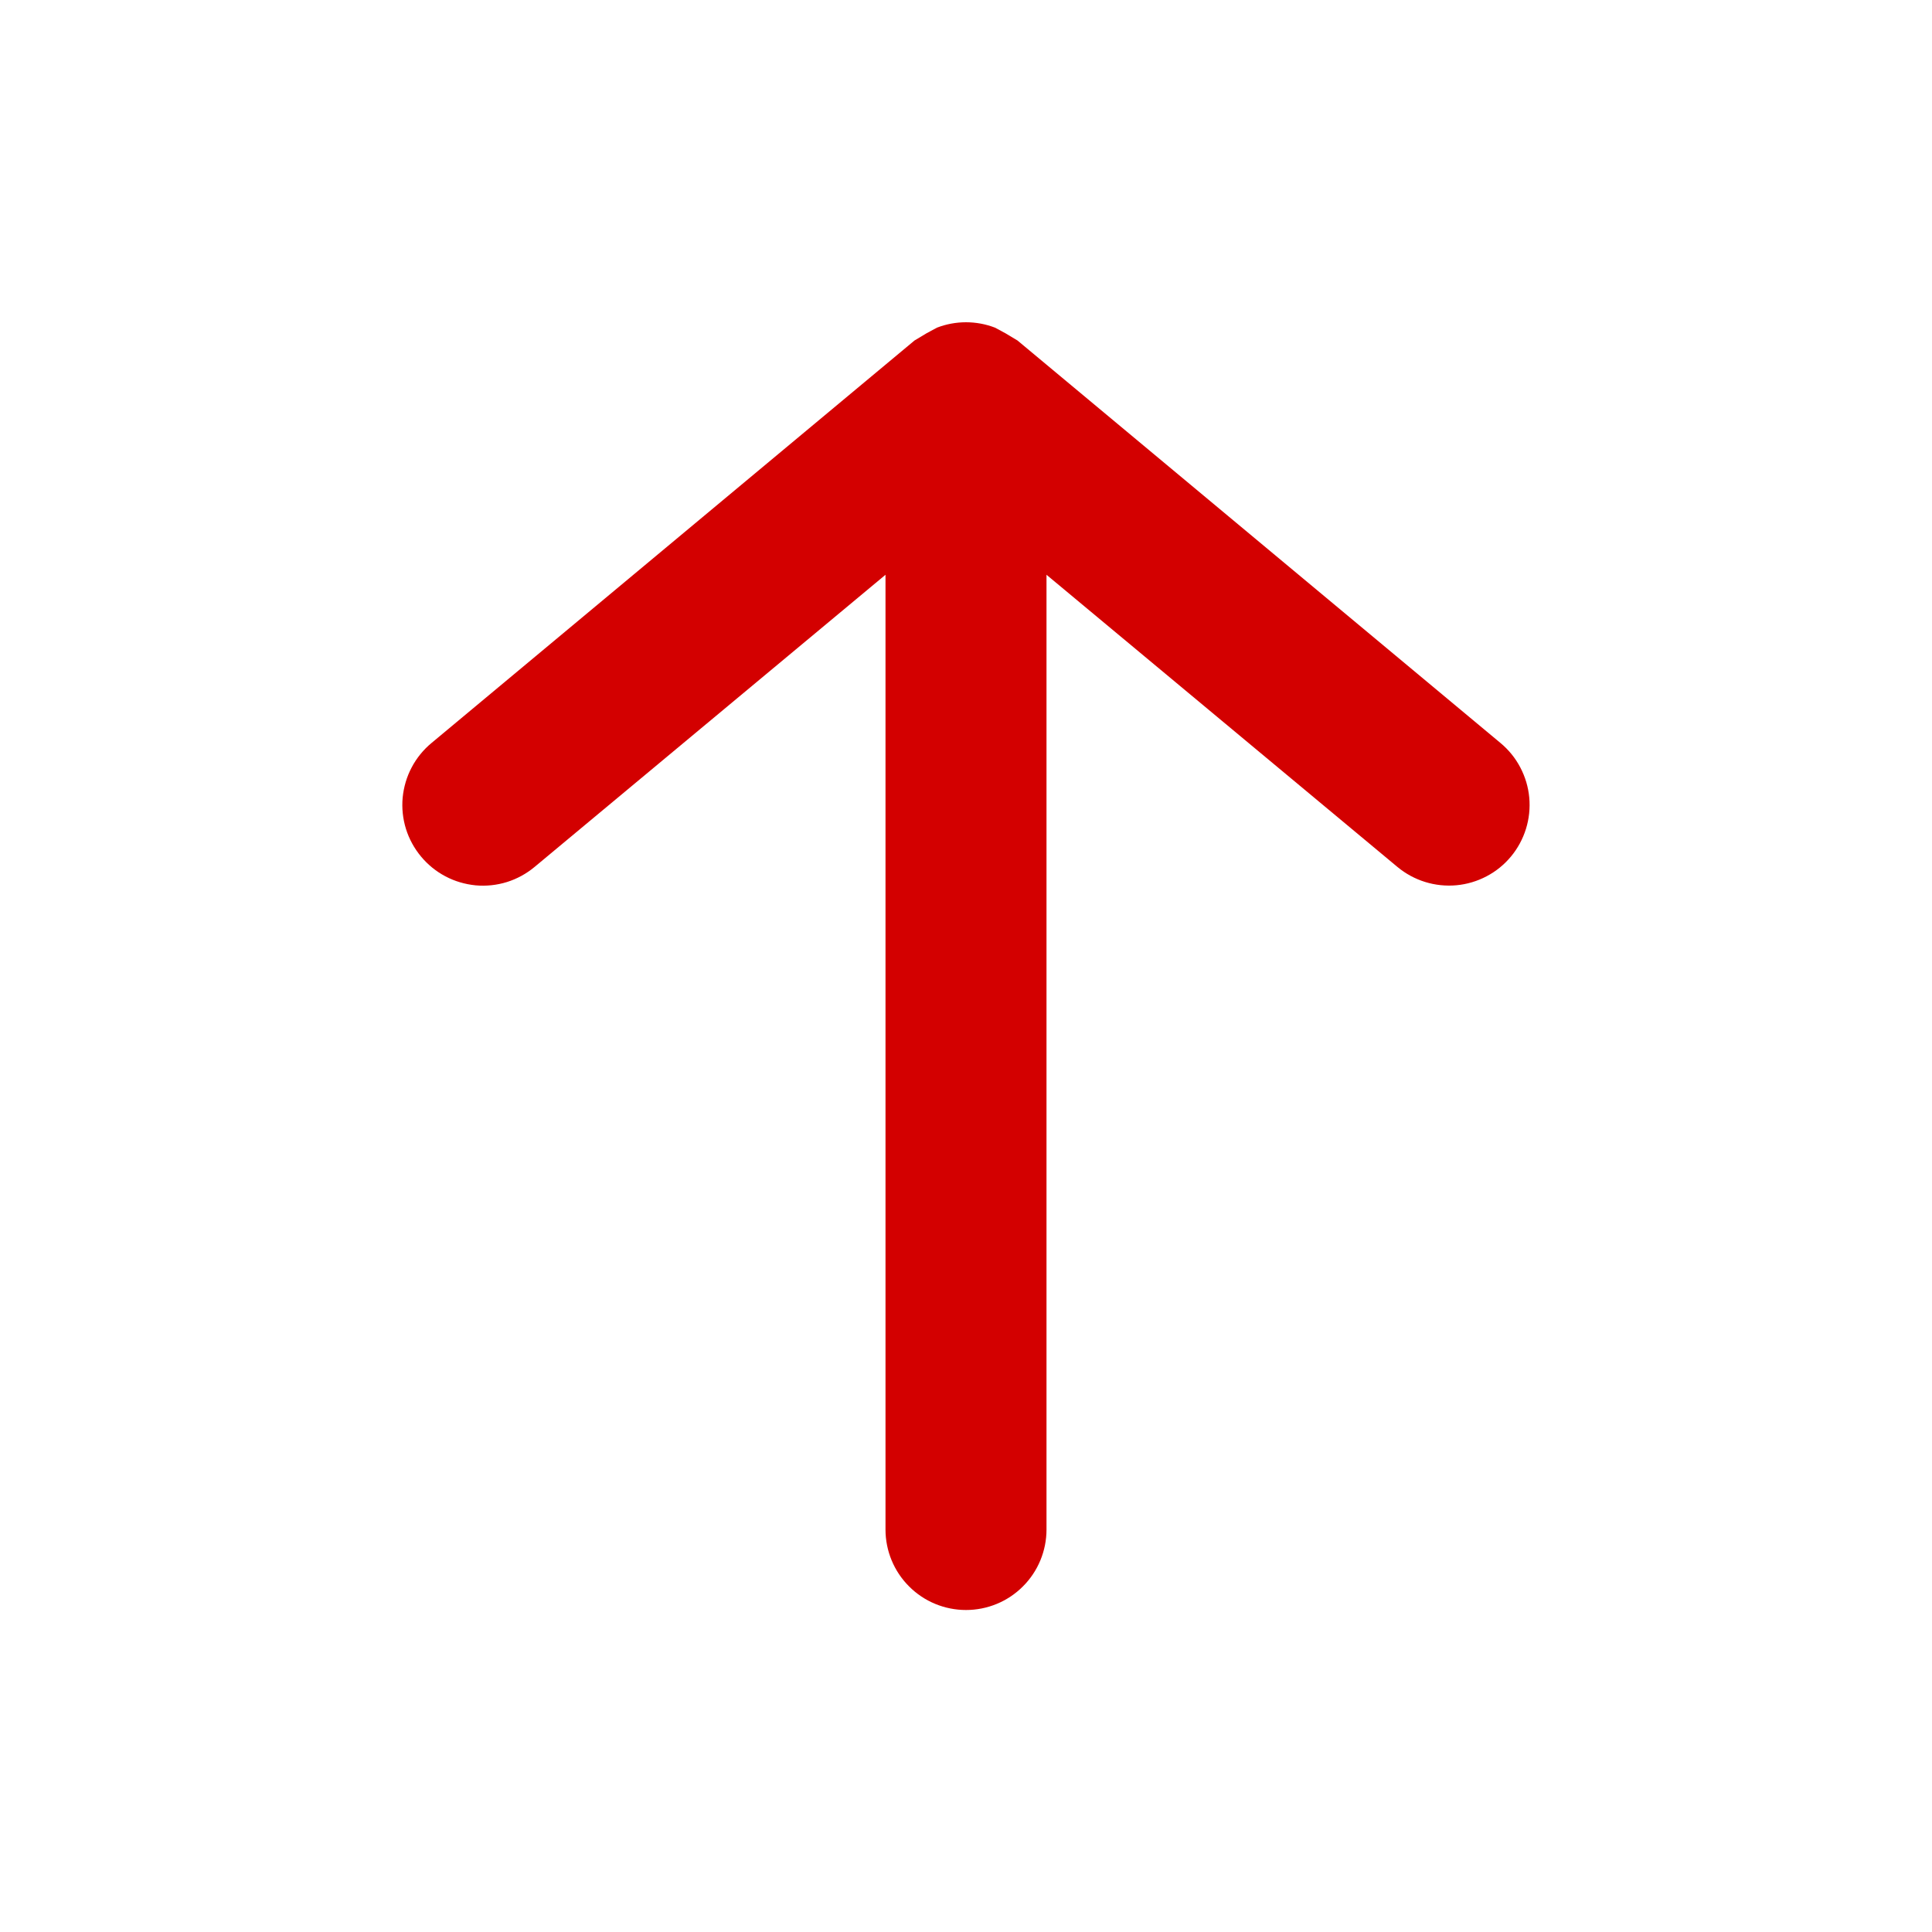
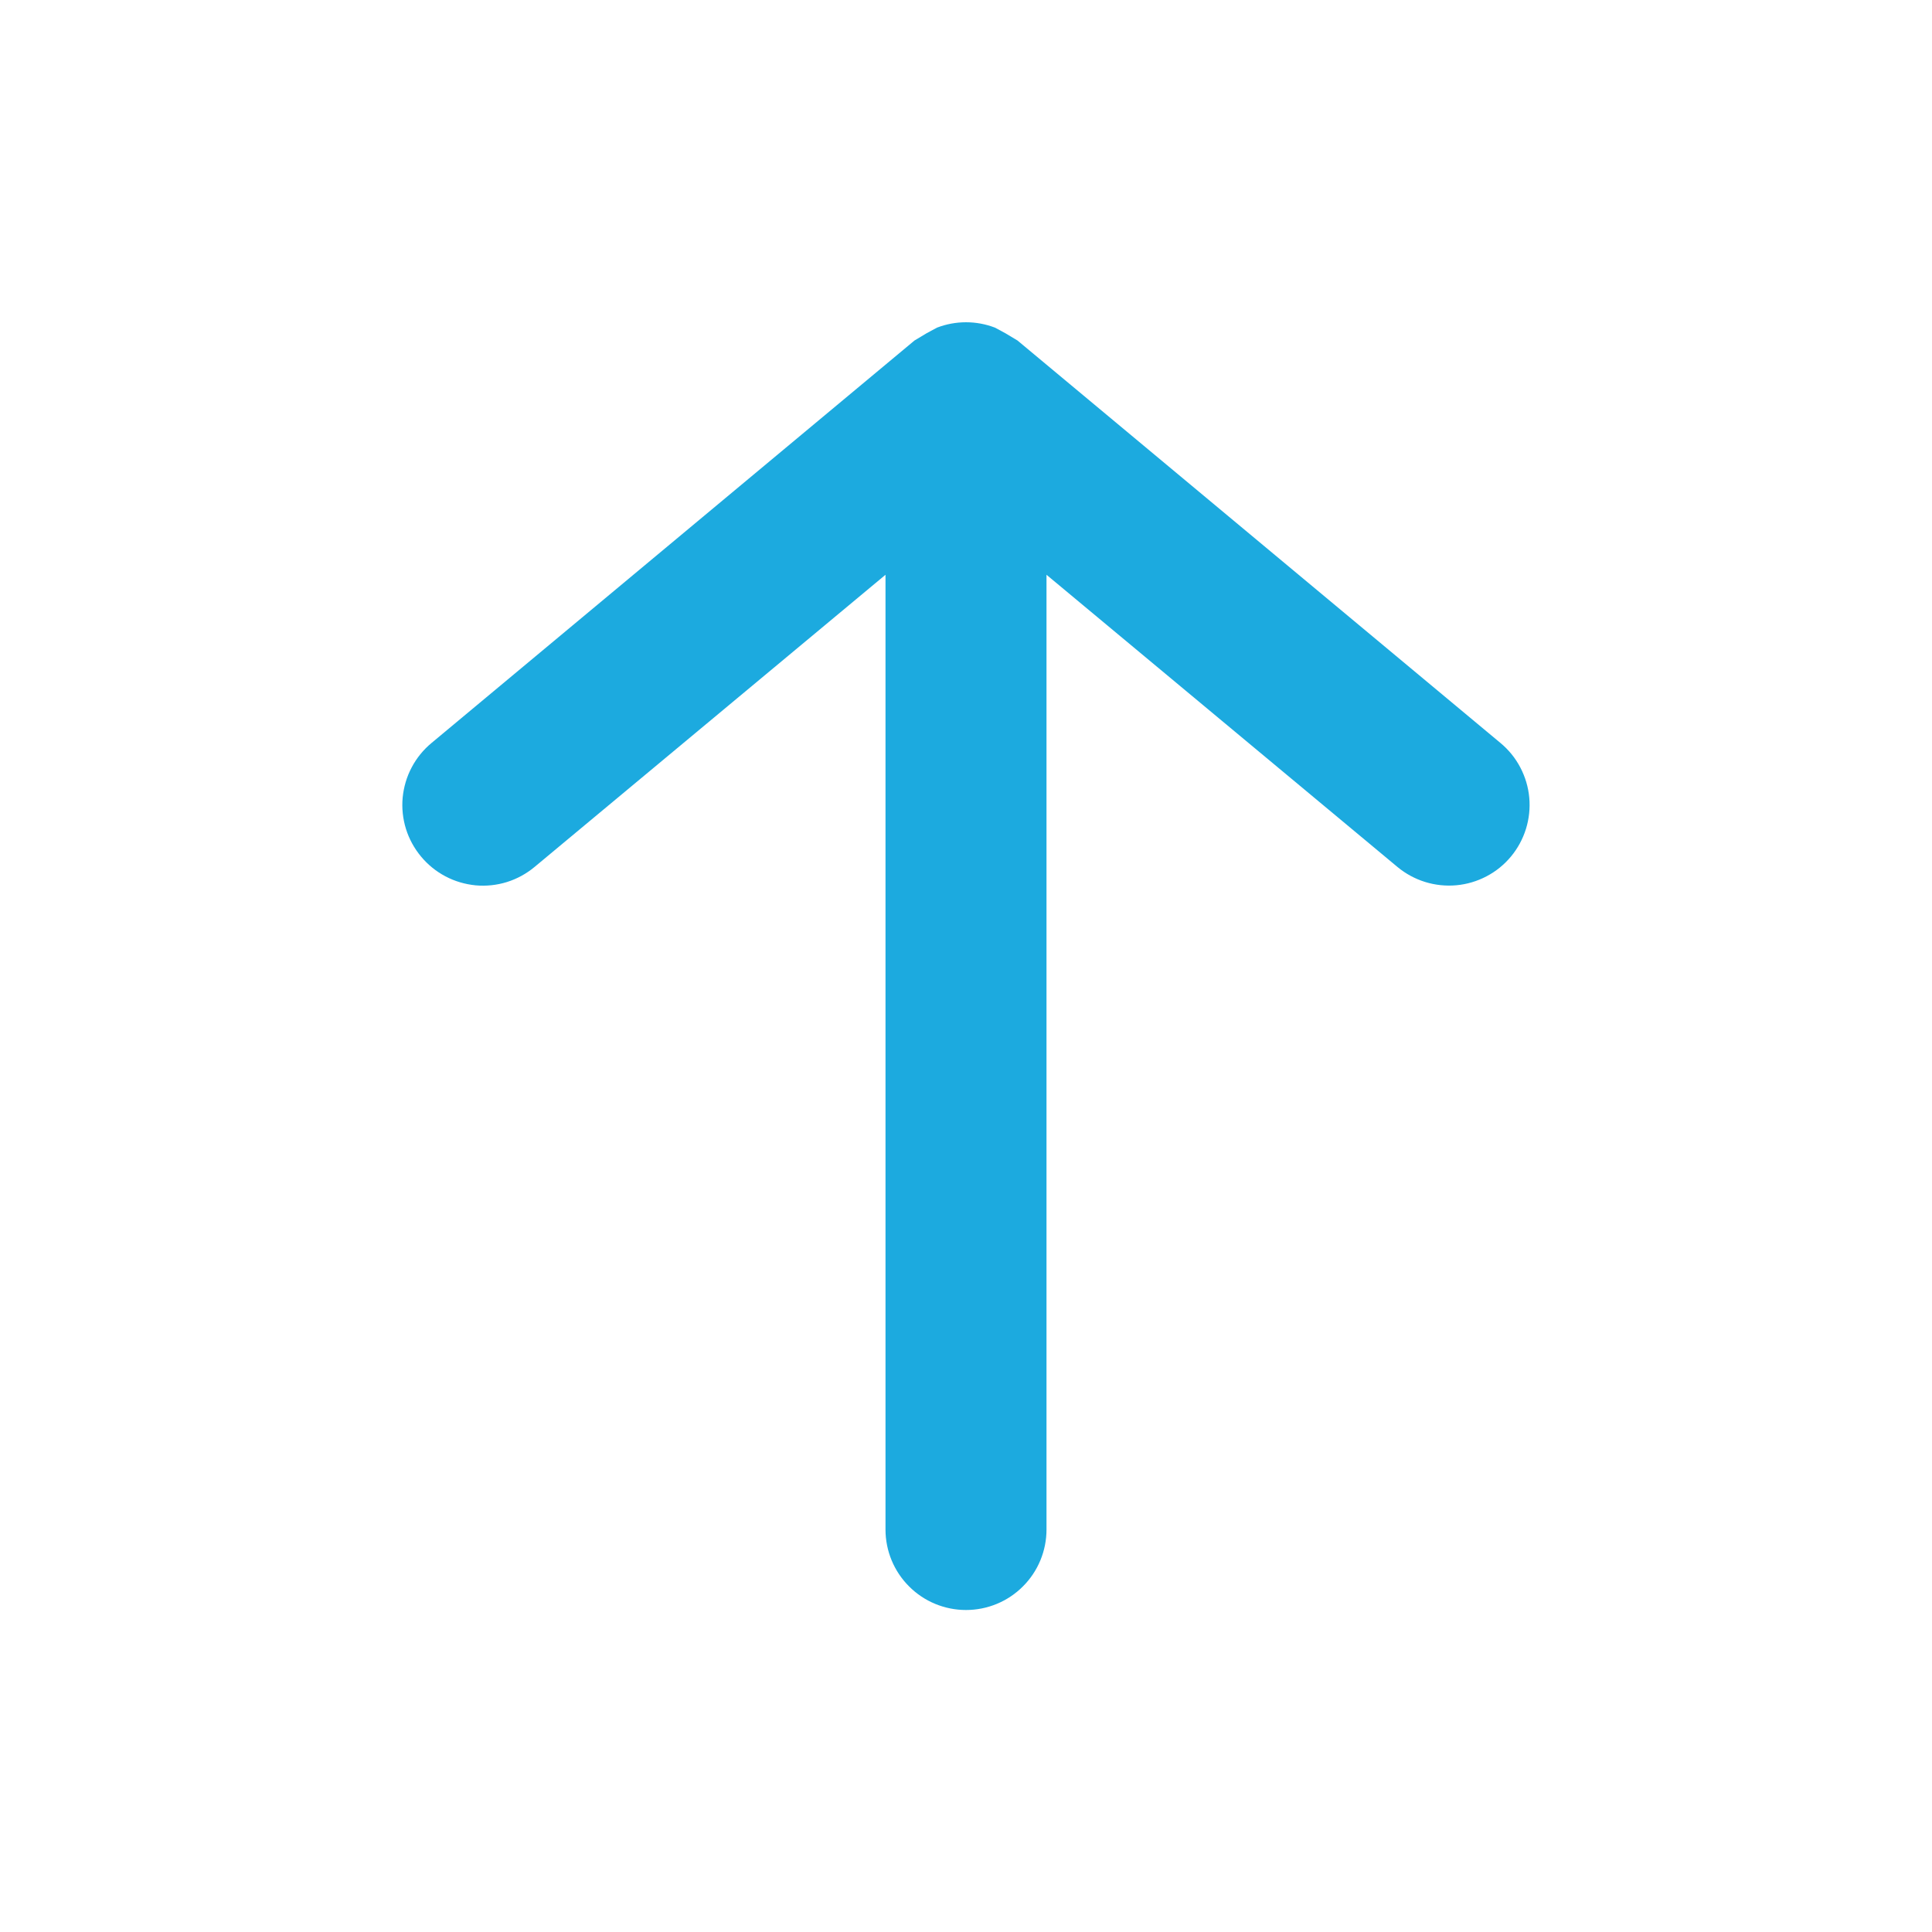
<svg xmlns="http://www.w3.org/2000/svg" width="24" height="24" viewBox="0 0 24 24" fill="none">
-   <path d="M5.23 10.64C5.314 10.741 5.417 10.825 5.533 10.886C5.65 10.948 5.777 10.985 5.908 10.998C6.039 11.01 6.171 10.996 6.297 10.957C6.422 10.918 6.539 10.854 6.64 10.77L11 7.14V19C11 19.265 11.105 19.52 11.293 19.707C11.48 19.895 11.735 20 12 20C12.265 20 12.52 19.895 12.707 19.707C12.895 19.52 13 19.265 13 19V7.14L17.36 10.77C17.461 10.854 17.578 10.917 17.703 10.956C17.829 10.995 17.961 11.009 18.092 10.997C18.223 10.985 18.35 10.947 18.466 10.886C18.583 10.825 18.686 10.741 18.77 10.64C18.854 10.539 18.917 10.422 18.956 10.297C18.995 10.171 19.009 10.039 18.997 9.908C18.985 9.777 18.947 9.65 18.886 9.534C18.825 9.417 18.741 9.314 18.64 9.23L12.64 4.23L12.49 4.14L12.36 4.07C12.128 3.981 11.872 3.981 11.64 4.07L11.51 4.14L11.36 4.23L5.36 9.23C5.259 9.314 5.175 9.417 5.114 9.533C5.052 9.65 5.015 9.777 5.002 9.908C4.99 10.039 5.004 10.171 5.043 10.297C5.082 10.422 5.146 10.539 5.23 10.64V10.64Z" fill="#D30000" />
+   <path d="M5.23 10.64C5.314 10.741 5.417 10.825 5.533 10.886C5.65 10.948 5.777 10.985 5.908 10.998C6.039 11.01 6.171 10.996 6.297 10.957C6.422 10.918 6.539 10.854 6.64 10.77L11 7.14V19C11 19.265 11.105 19.52 11.293 19.707C11.48 19.895 11.735 20 12 20C12.265 20 12.52 19.895 12.707 19.707C12.895 19.52 13 19.265 13 19V7.14L17.36 10.77C17.461 10.854 17.578 10.917 17.703 10.956C17.829 10.995 17.961 11.009 18.092 10.997C18.223 10.985 18.35 10.947 18.466 10.886C18.583 10.825 18.686 10.741 18.77 10.64C18.854 10.539 18.917 10.422 18.956 10.297C18.995 10.171 19.009 10.039 18.997 9.908C18.985 9.777 18.947 9.65 18.886 9.534C18.825 9.417 18.741 9.314 18.64 9.23L12.64 4.23L12.49 4.14L12.36 4.07C12.128 3.981 11.872 3.981 11.64 4.07L11.51 4.14L11.36 4.23L5.36 9.23C5.259 9.314 5.175 9.417 5.114 9.533C5.052 9.65 5.015 9.777 5.002 9.908C4.99 10.039 5.004 10.171 5.043 10.297C5.082 10.422 5.146 10.539 5.23 10.64V10.64Z" fill="#1CAADF" />
</svg>
